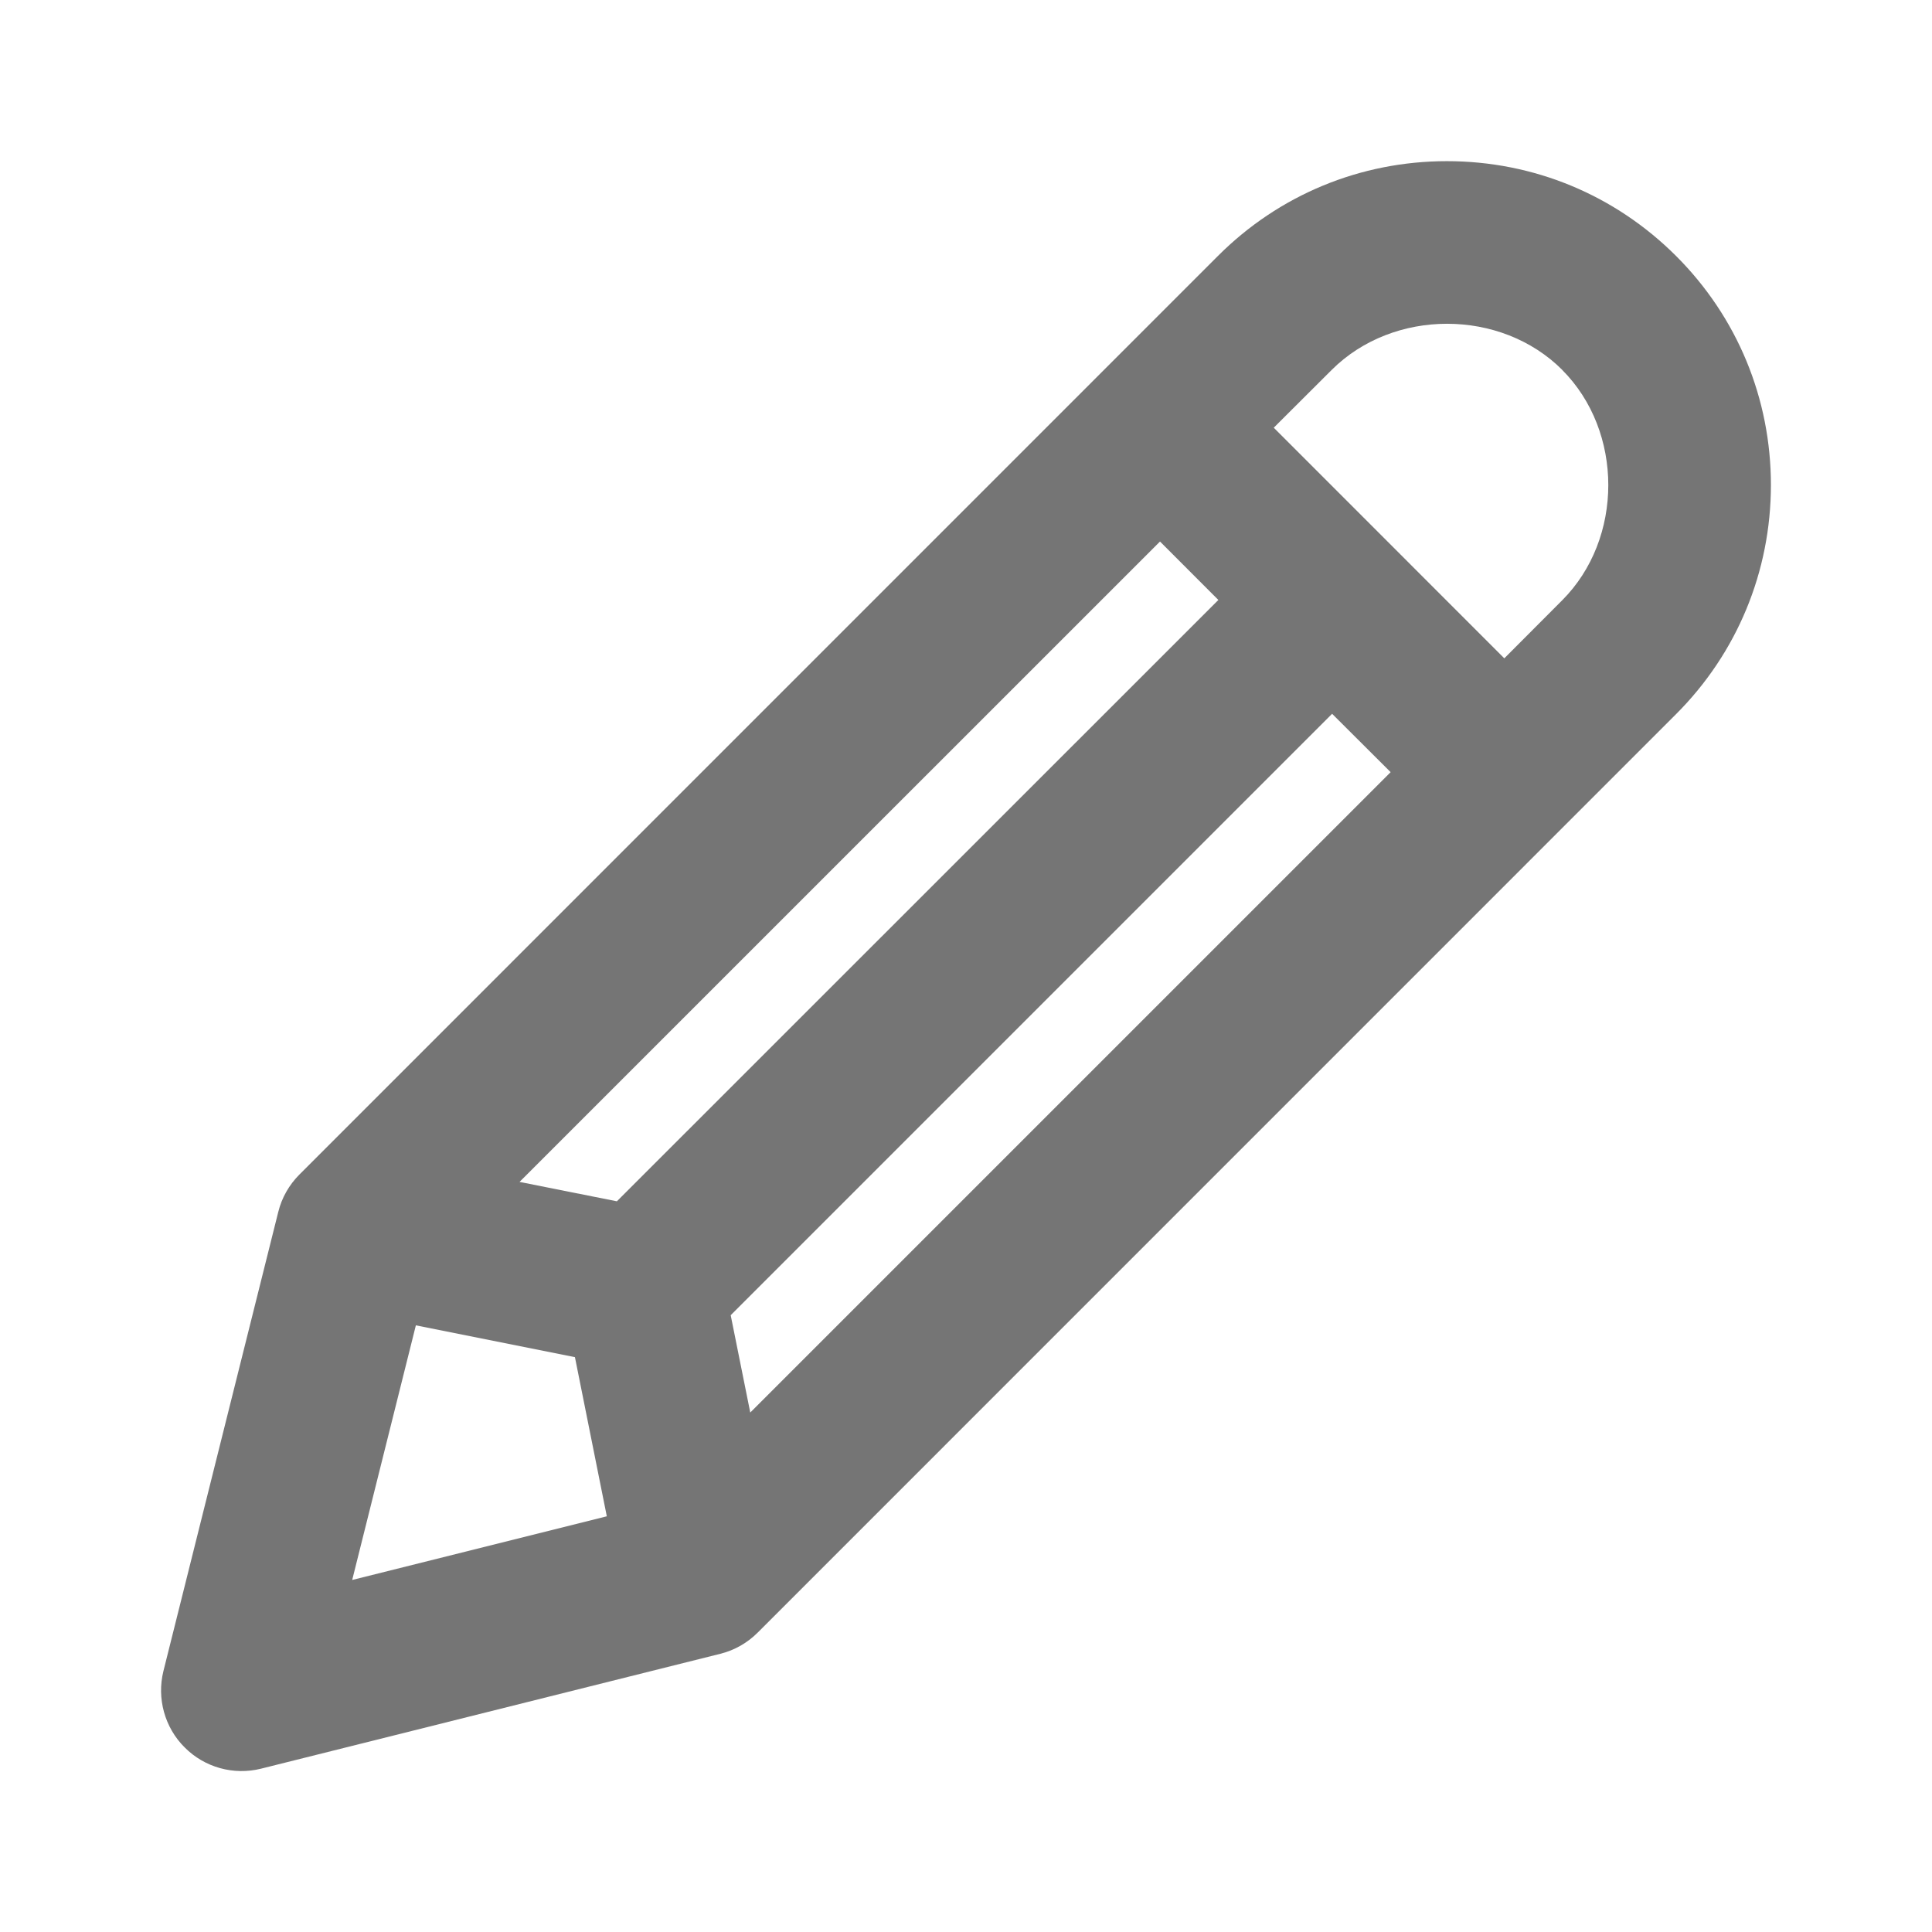
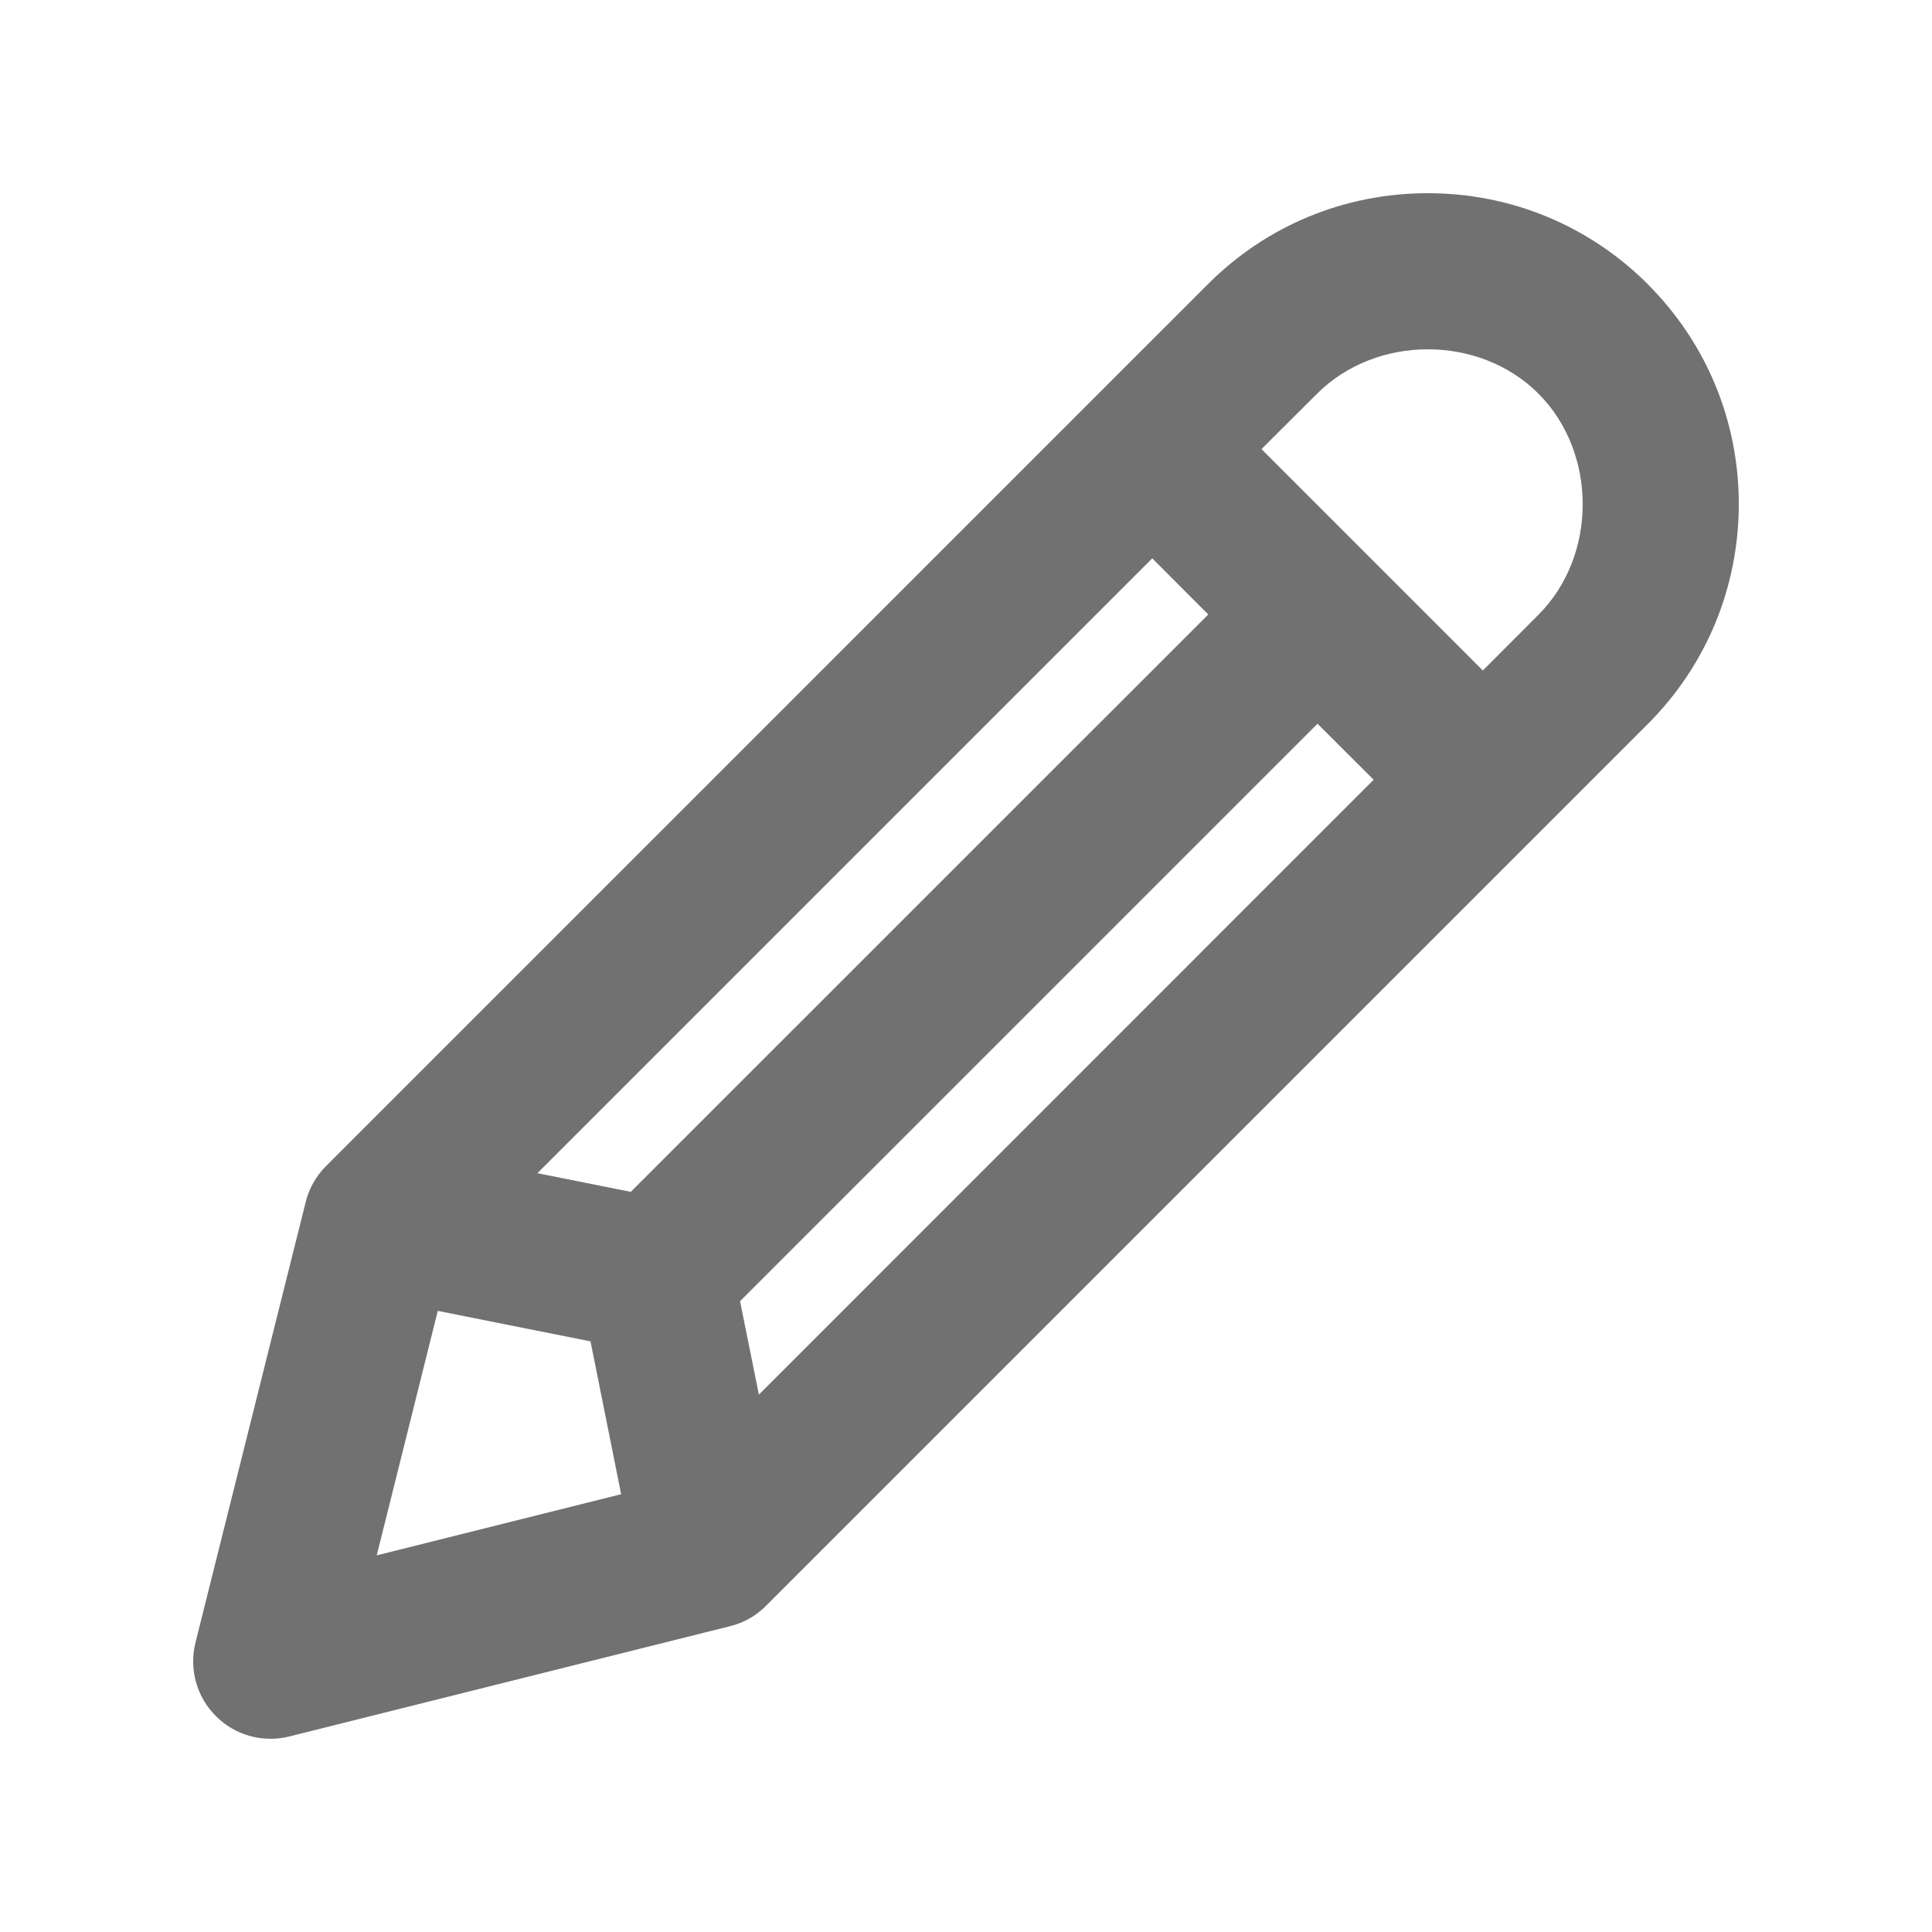
- <svg xmlns="http://www.w3.org/2000/svg" version="1.1" x="0px" y="0px" width="24px" height="24px" viewBox="0 0 24 24" enable-background="new 0 0 24 24" xml:space="preserve">
-   <g id="Frames-24px">
-     <rect fill="none" width="24" height="24" />
-   </g>
-   <g id="Outline">
-     <path fill="#757575" d="M20.821,3.18c-0.761-0.76-1.771-1.178-2.847-1.178c-1.074,0-2.086,0.418-2.846,1.179L3.72,14.59   c-0.128,0.128-0.22,0.289-0.263,0.464l-1.427,5.705c-0.084,0.34,0.016,0.702,0.264,0.948c0.247,0.249,0.608,0.349,0.949,0.264   l5.705-1.427c0.175-0.043,0.336-0.135,0.464-0.263L20.82,8.872c0.76-0.76,1.178-1.772,1.179-2.846c0-1.076-0.418-2.087-1.179-2.847   L20.821,3.18z M9.077,16.338l7.471-7.471l0.727,0.725l-7.955,7.955L9.077,16.338z M7.663,14.923l-1.209-0.241l7.956-7.955   l0.725,0.726L7.663,14.923z M5.166,16.464l1.976,0.395l0.396,1.977l-3.163,0.791L5.166,16.464z M15.823,5.313l0.72-0.718   c0.766-0.764,2.1-0.764,2.864,0l-0.002-0.001c0.765,0.765,0.765,2.099,0,2.864l-0.718,0.72L15.823,5.313z" />
-   </g>
+ <svg xmlns="http://www.w3.org/2000/svg" width="20" height="20" viewBox="0 0 20 20" fill="none">
+   <path fill-rule="evenodd" clip-rule="evenodd" d="M17.058 2.942C16.449 2.334 15.641 2 14.78 2C13.92 2 13.111 2.334 12.503 2.943L3.375 12.071C3.273 12.173 3.199 12.302 3.165 12.442L2.023 17.006C1.956 17.279 2.036 17.568 2.235 17.765C2.432 17.964 2.721 18.044 2.994 17.976L7.558 16.834C7.698 16.8 7.827 16.727 7.929 16.624L17.057 7.496C17.665 6.888 17.999 6.079 18 5.219C18 4.359 17.666 3.55 17.057 2.942L17.058 2.942ZM7.661 13.47L13.639 7.492L14.22 8.072L7.856 14.437L7.661 13.47ZM6.53 12.338L5.563 12.145L11.928 5.78L12.508 6.361L6.53 12.338ZM4.532 13.57L6.113 13.886L6.43 15.468L3.9 16.101L4.532 13.57ZM13.059 4.649L13.635 4.075C14.248 3.463 15.315 3.463 15.926 4.075L15.925 4.074C16.537 4.686 16.537 5.753 15.925 6.365L15.35 6.941L13.059 4.649Z" fill="#717171" />
</svg>
